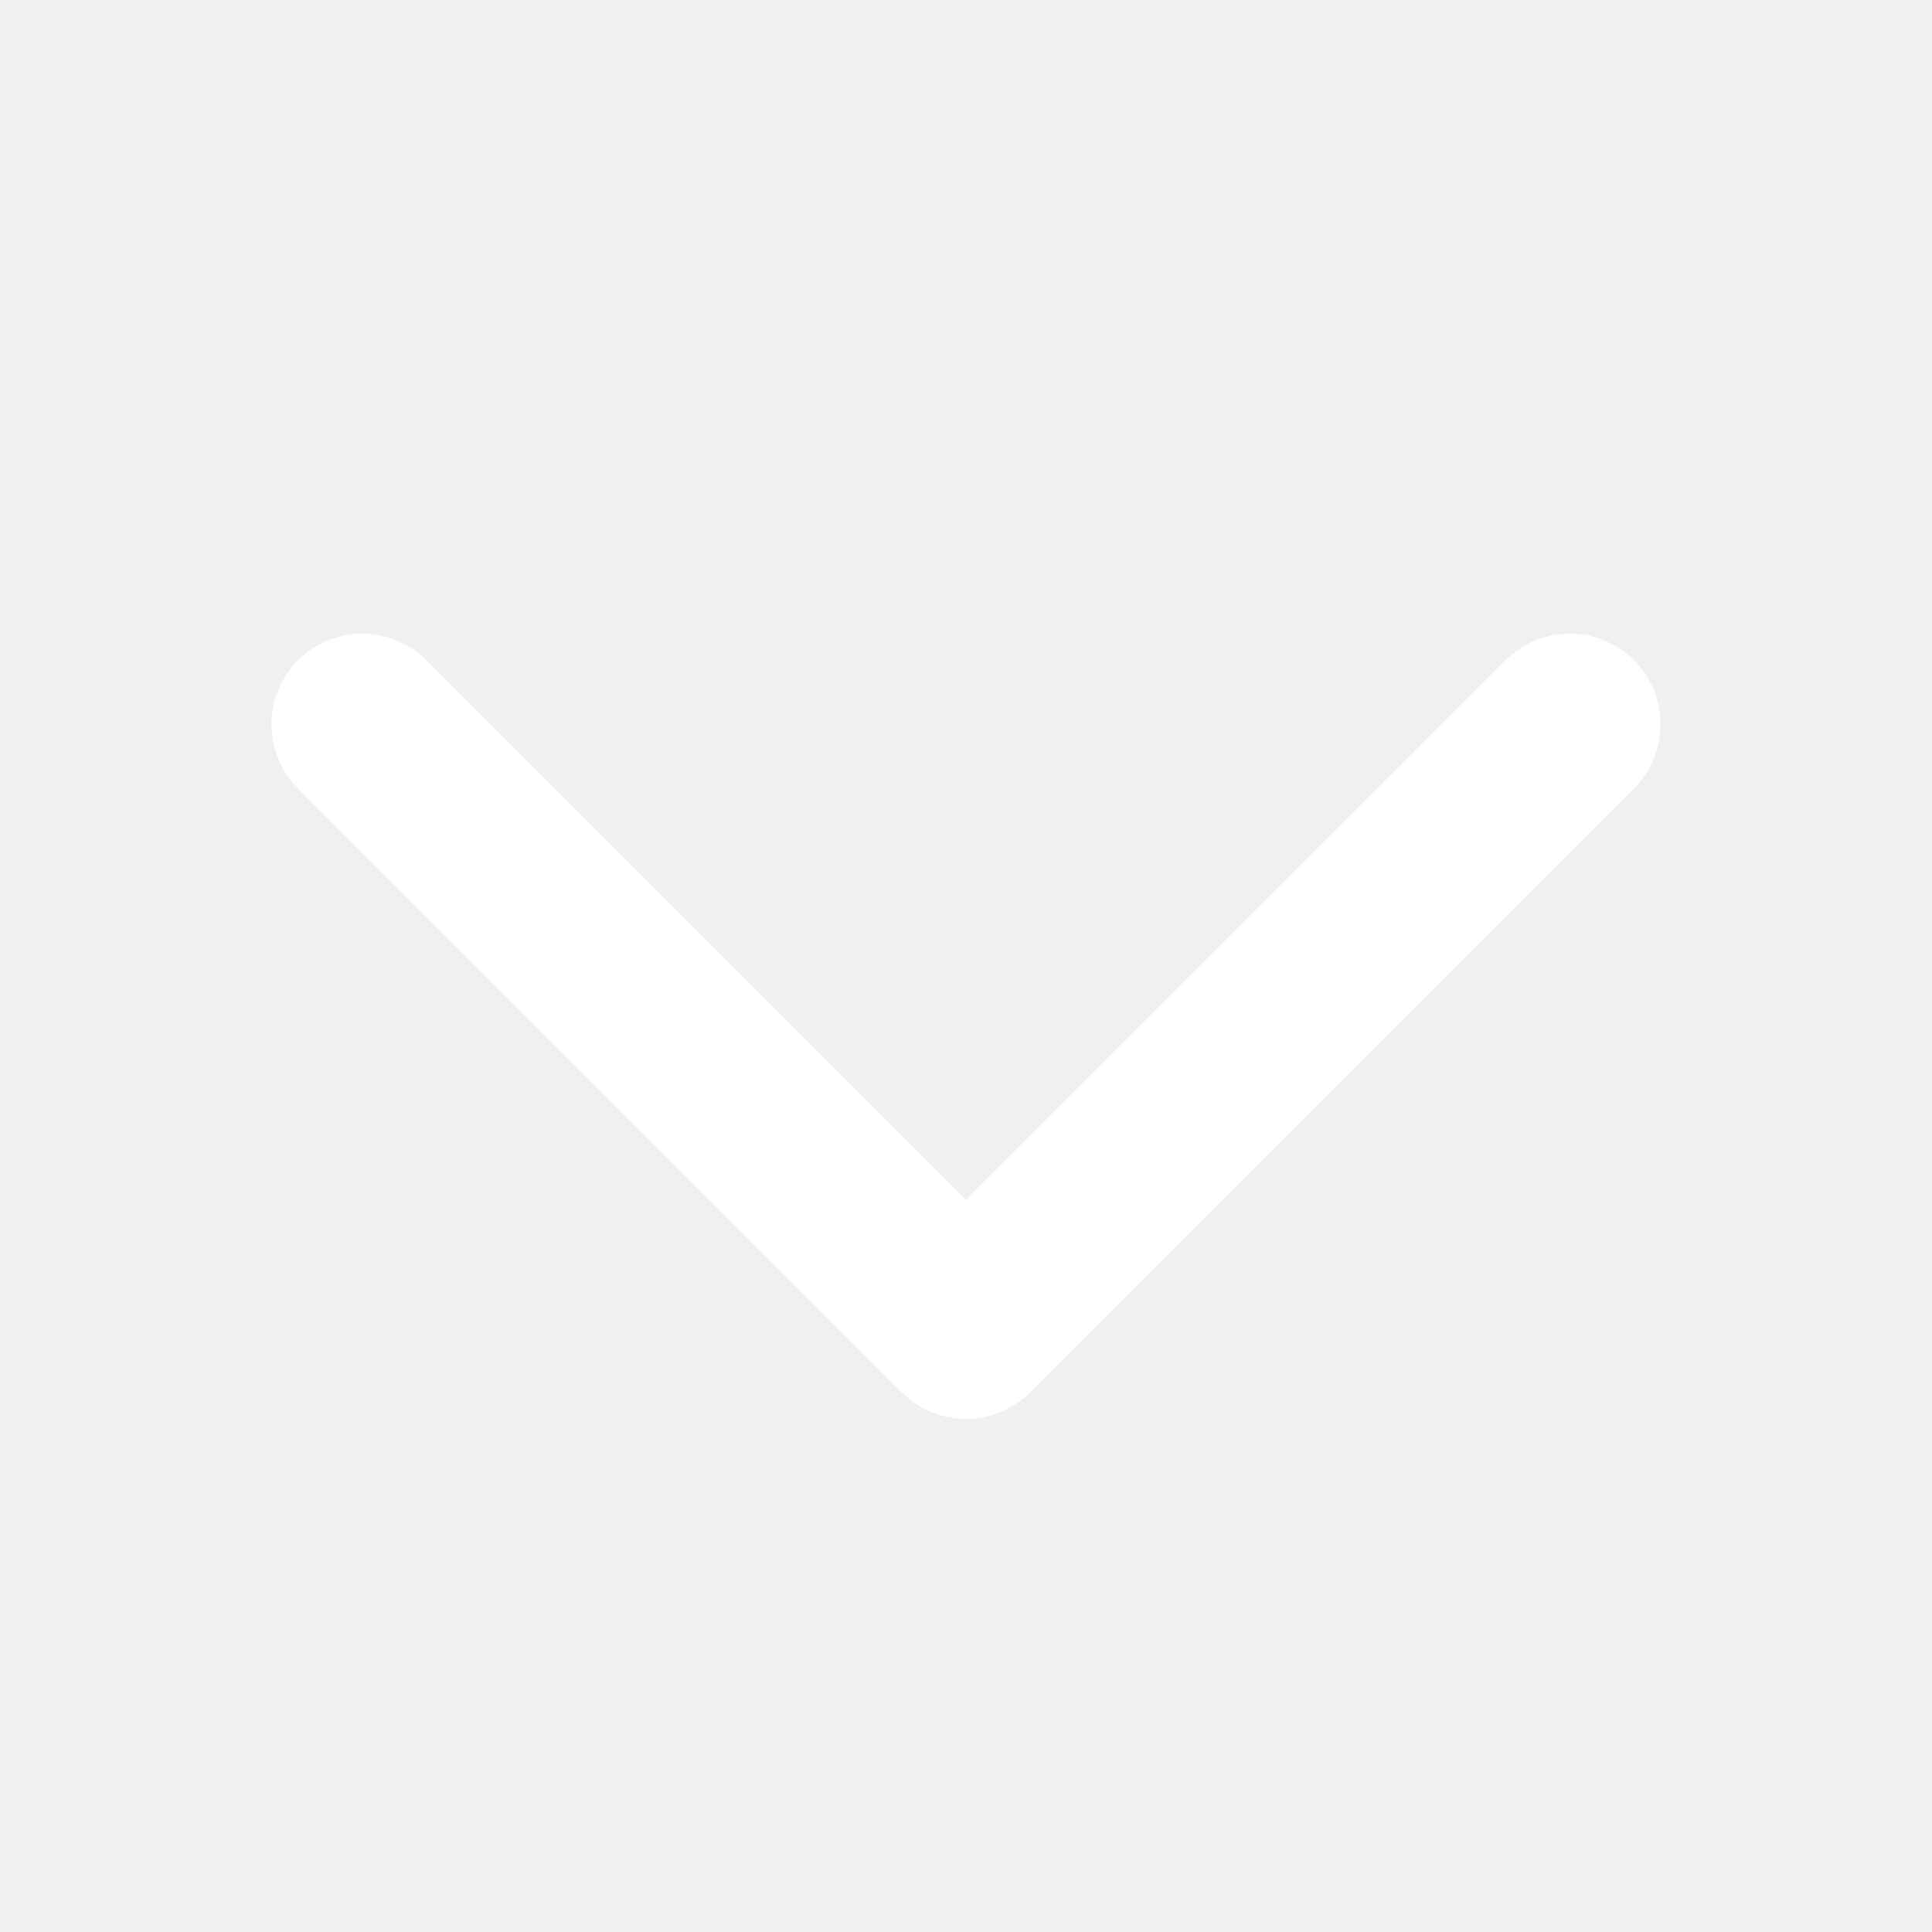
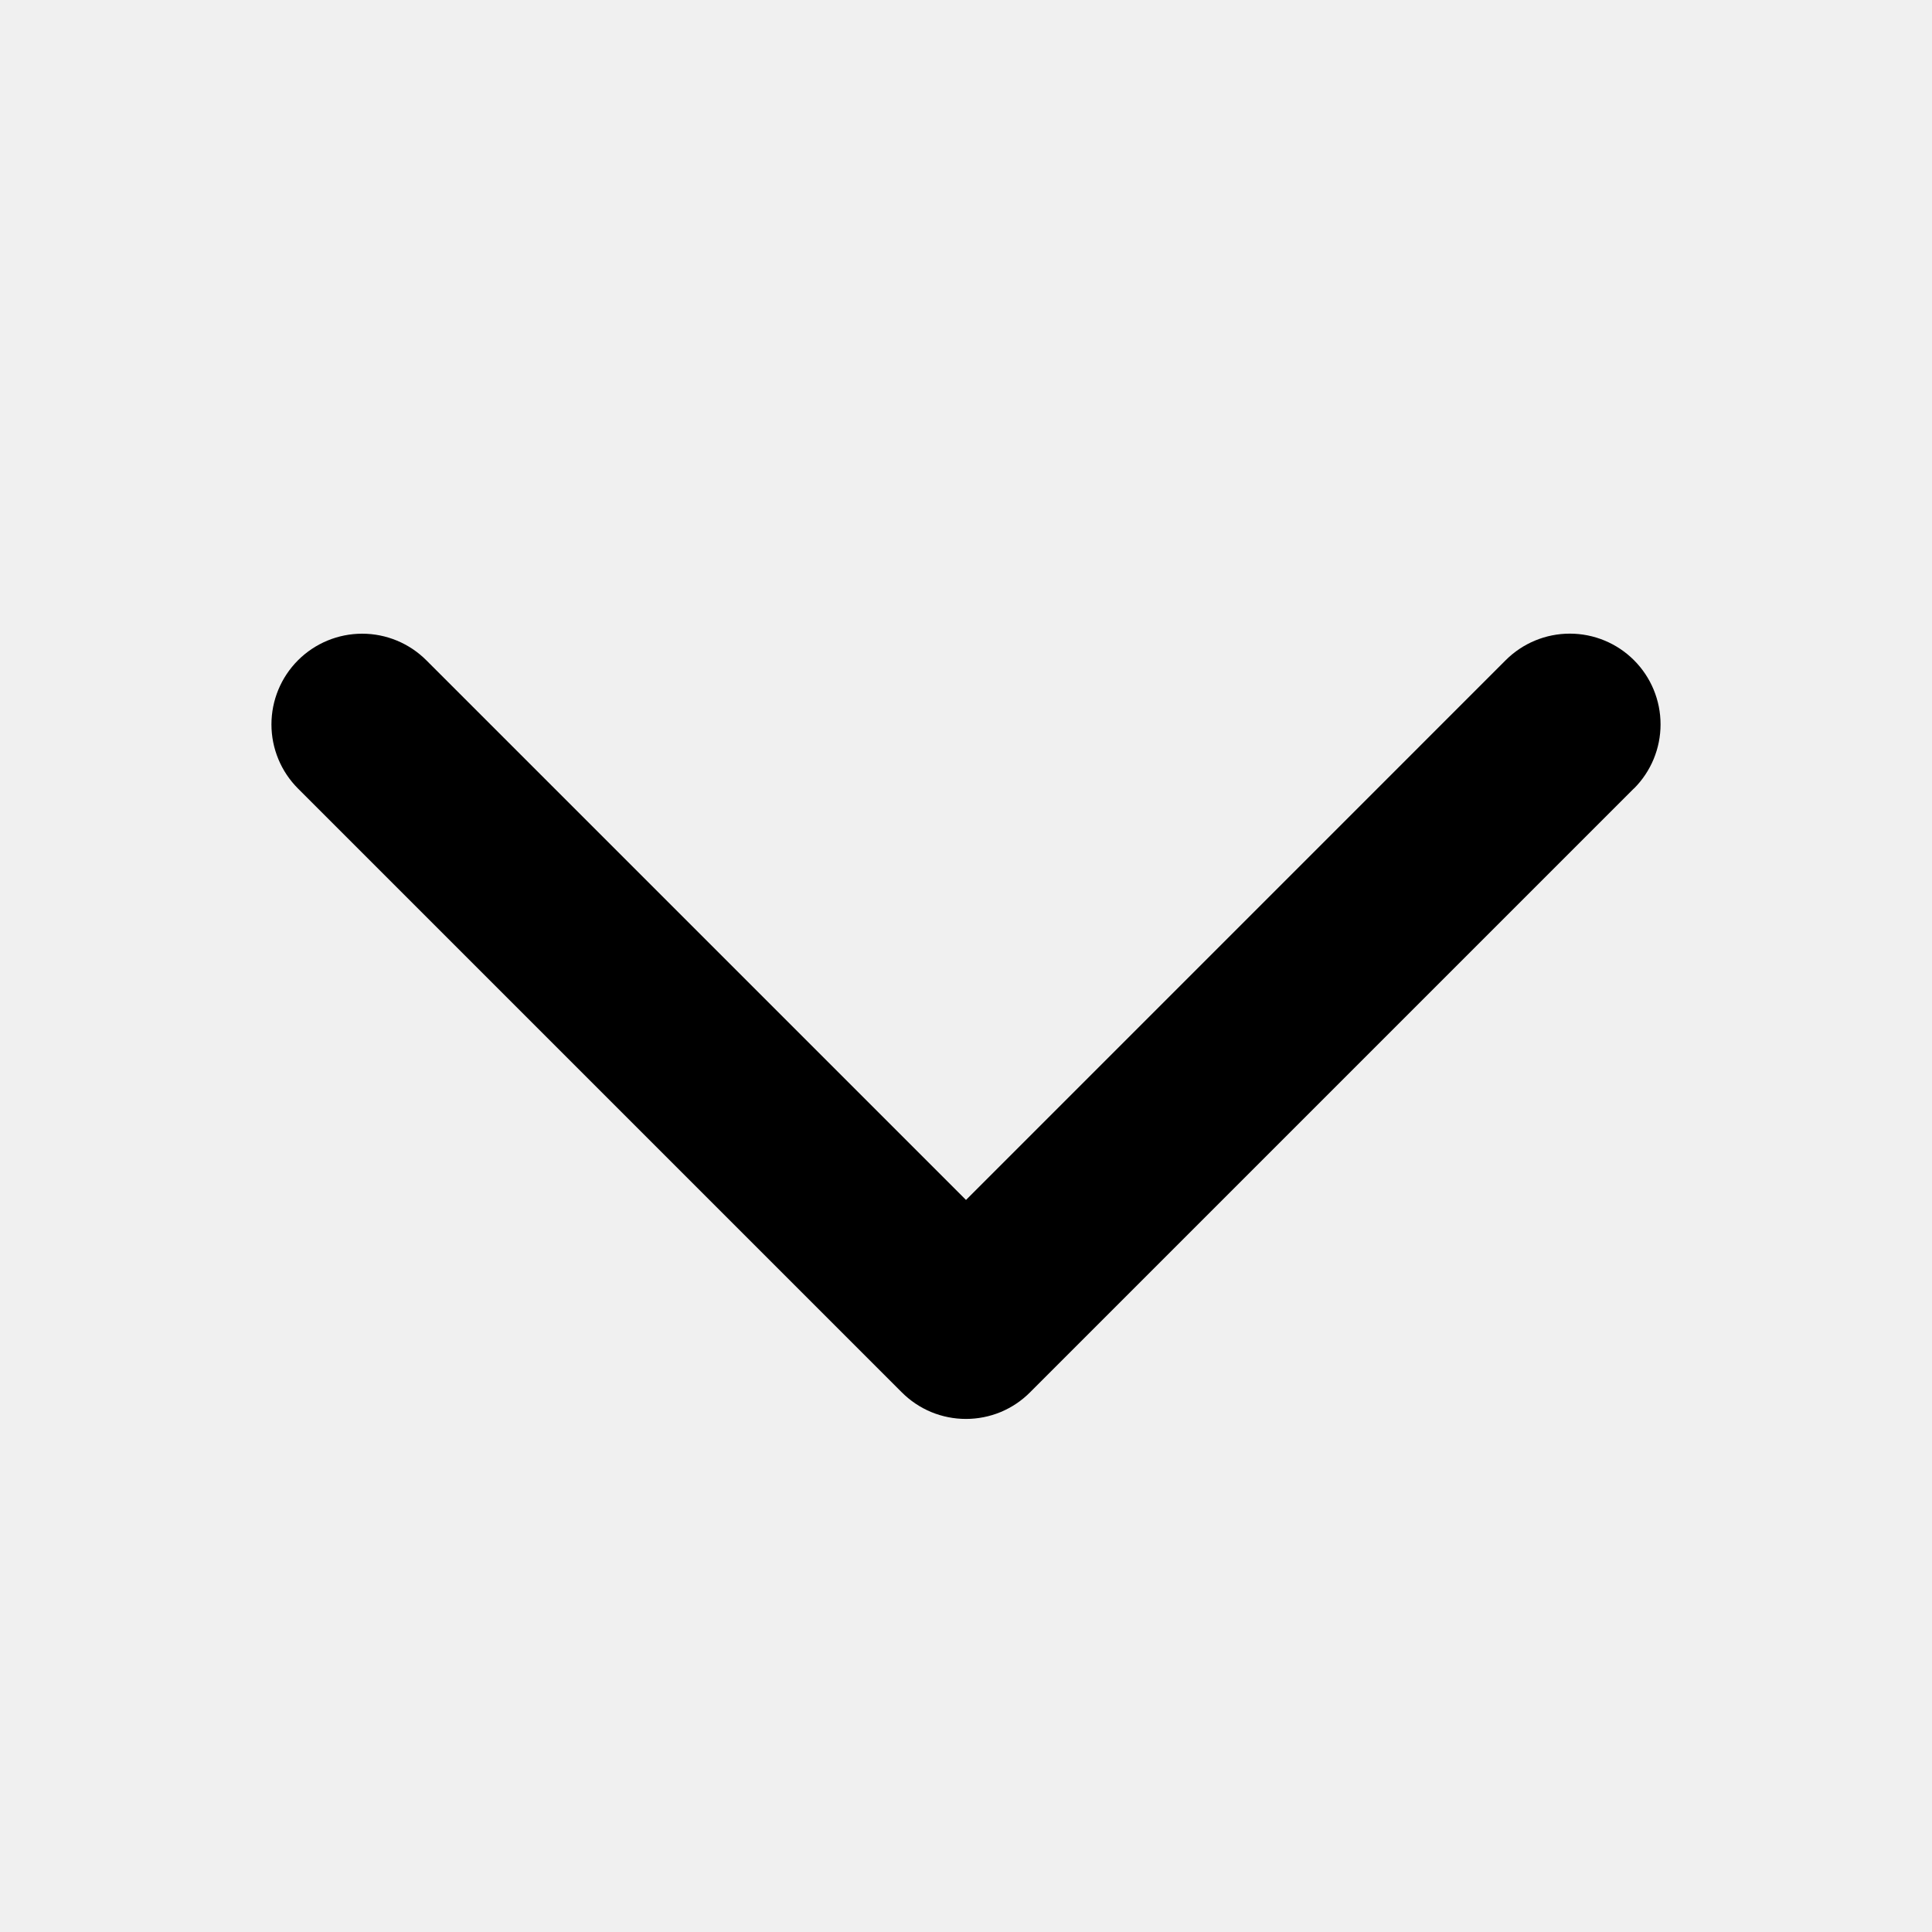
- <svg xmlns="http://www.w3.org/2000/svg" width="32" height="32" viewBox="0 0 32 32" fill="none">
-   <path d="M27.061 13.061L17.061 23.061C16.922 23.201 16.756 23.312 16.574 23.388C16.392 23.463 16.196 23.502 15.999 23.502C15.801 23.502 15.606 23.463 15.424 23.388C15.241 23.312 15.076 23.201 14.936 23.061L4.936 13.061C4.654 12.779 4.496 12.397 4.496 11.999C4.496 11.6 4.654 11.218 4.936 10.936C5.218 10.654 5.6 10.496 5.999 10.496C6.397 10.496 6.779 10.654 7.061 10.936L16 19.875L24.939 10.935C25.221 10.653 25.603 10.495 26.001 10.495C26.4 10.495 26.782 10.653 27.064 10.935C27.346 11.217 27.504 11.599 27.504 11.998C27.504 12.396 27.346 12.778 27.064 13.06L27.061 13.061Z" fill="white" />
+ <svg xmlns="http://www.w3.org/2000/svg" width="32" height="32" viewBox="0 0 32 32">
+   <path d="M27.061 13.061L17.061 23.061C16.922 23.201 16.756 23.312 16.574 23.388C16.392 23.463 16.196 23.502 15.999 23.502C15.801 23.502 15.606 23.463 15.424 23.388C15.241 23.312 15.076 23.201 14.936 23.061L4.936 13.061C4.654 12.779 4.496 12.397 4.496 11.999C4.496 11.6 4.654 11.218 4.936 10.936C5.218 10.654 5.6 10.496 5.999 10.496C6.397 10.496 6.779 10.654 7.061 10.936L16 19.875L24.939 10.935C25.221 10.653 25.603 10.495 26.001 10.495C26.4 10.495 26.782 10.653 27.064 10.935C27.346 11.217 27.504 11.599 27.504 11.998C27.504 12.396 27.346 12.778 27.064 13.06L27.061 13.061Z" />
</svg>
